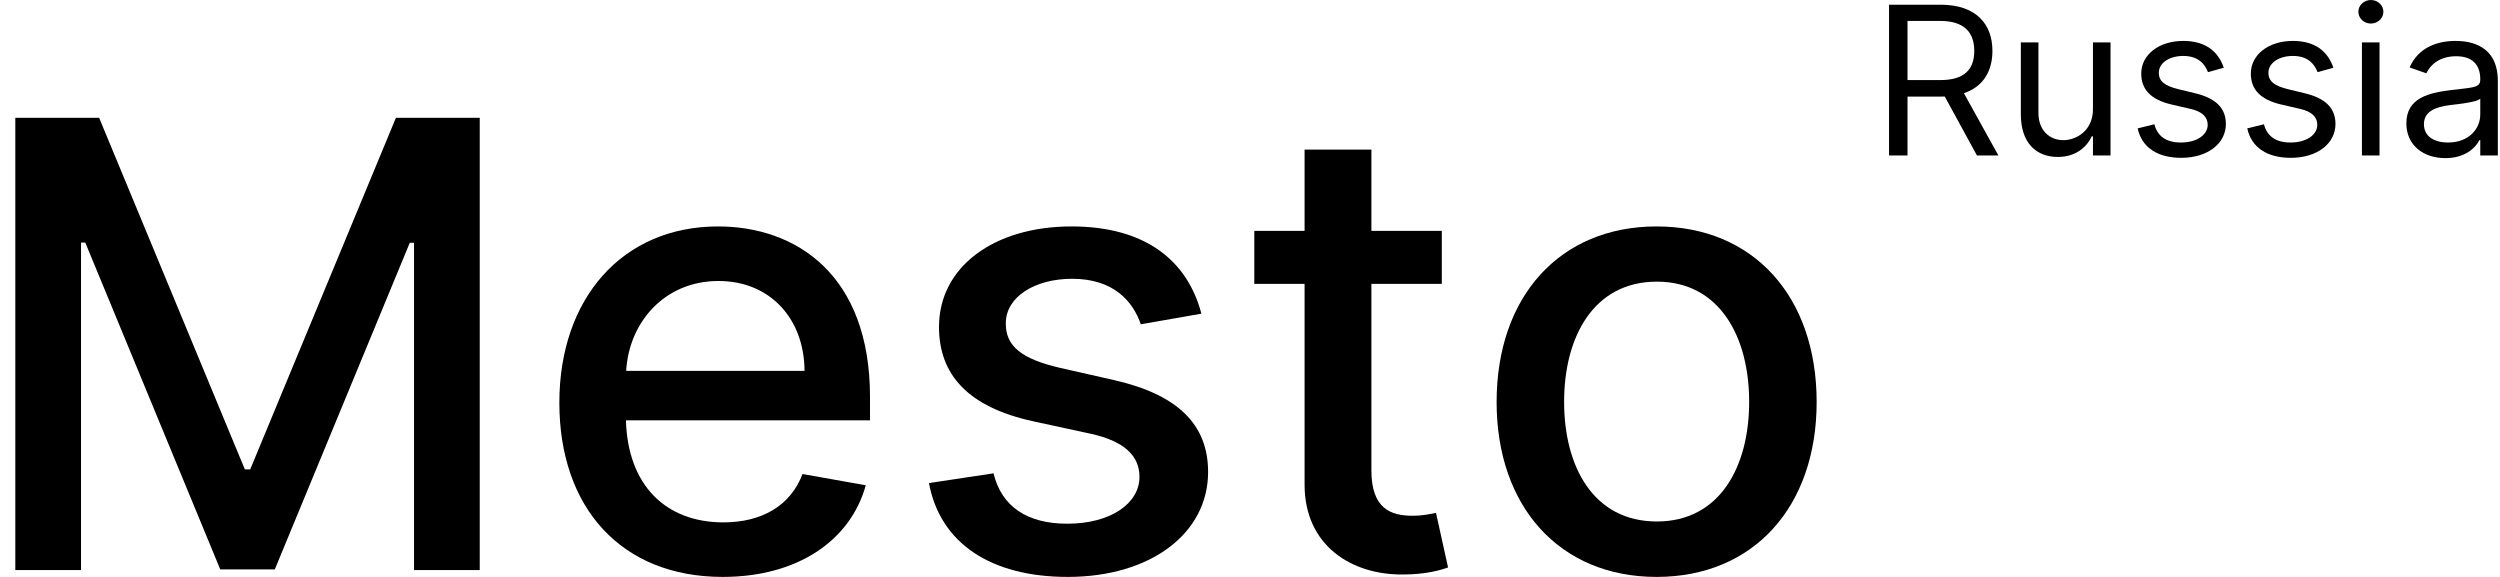
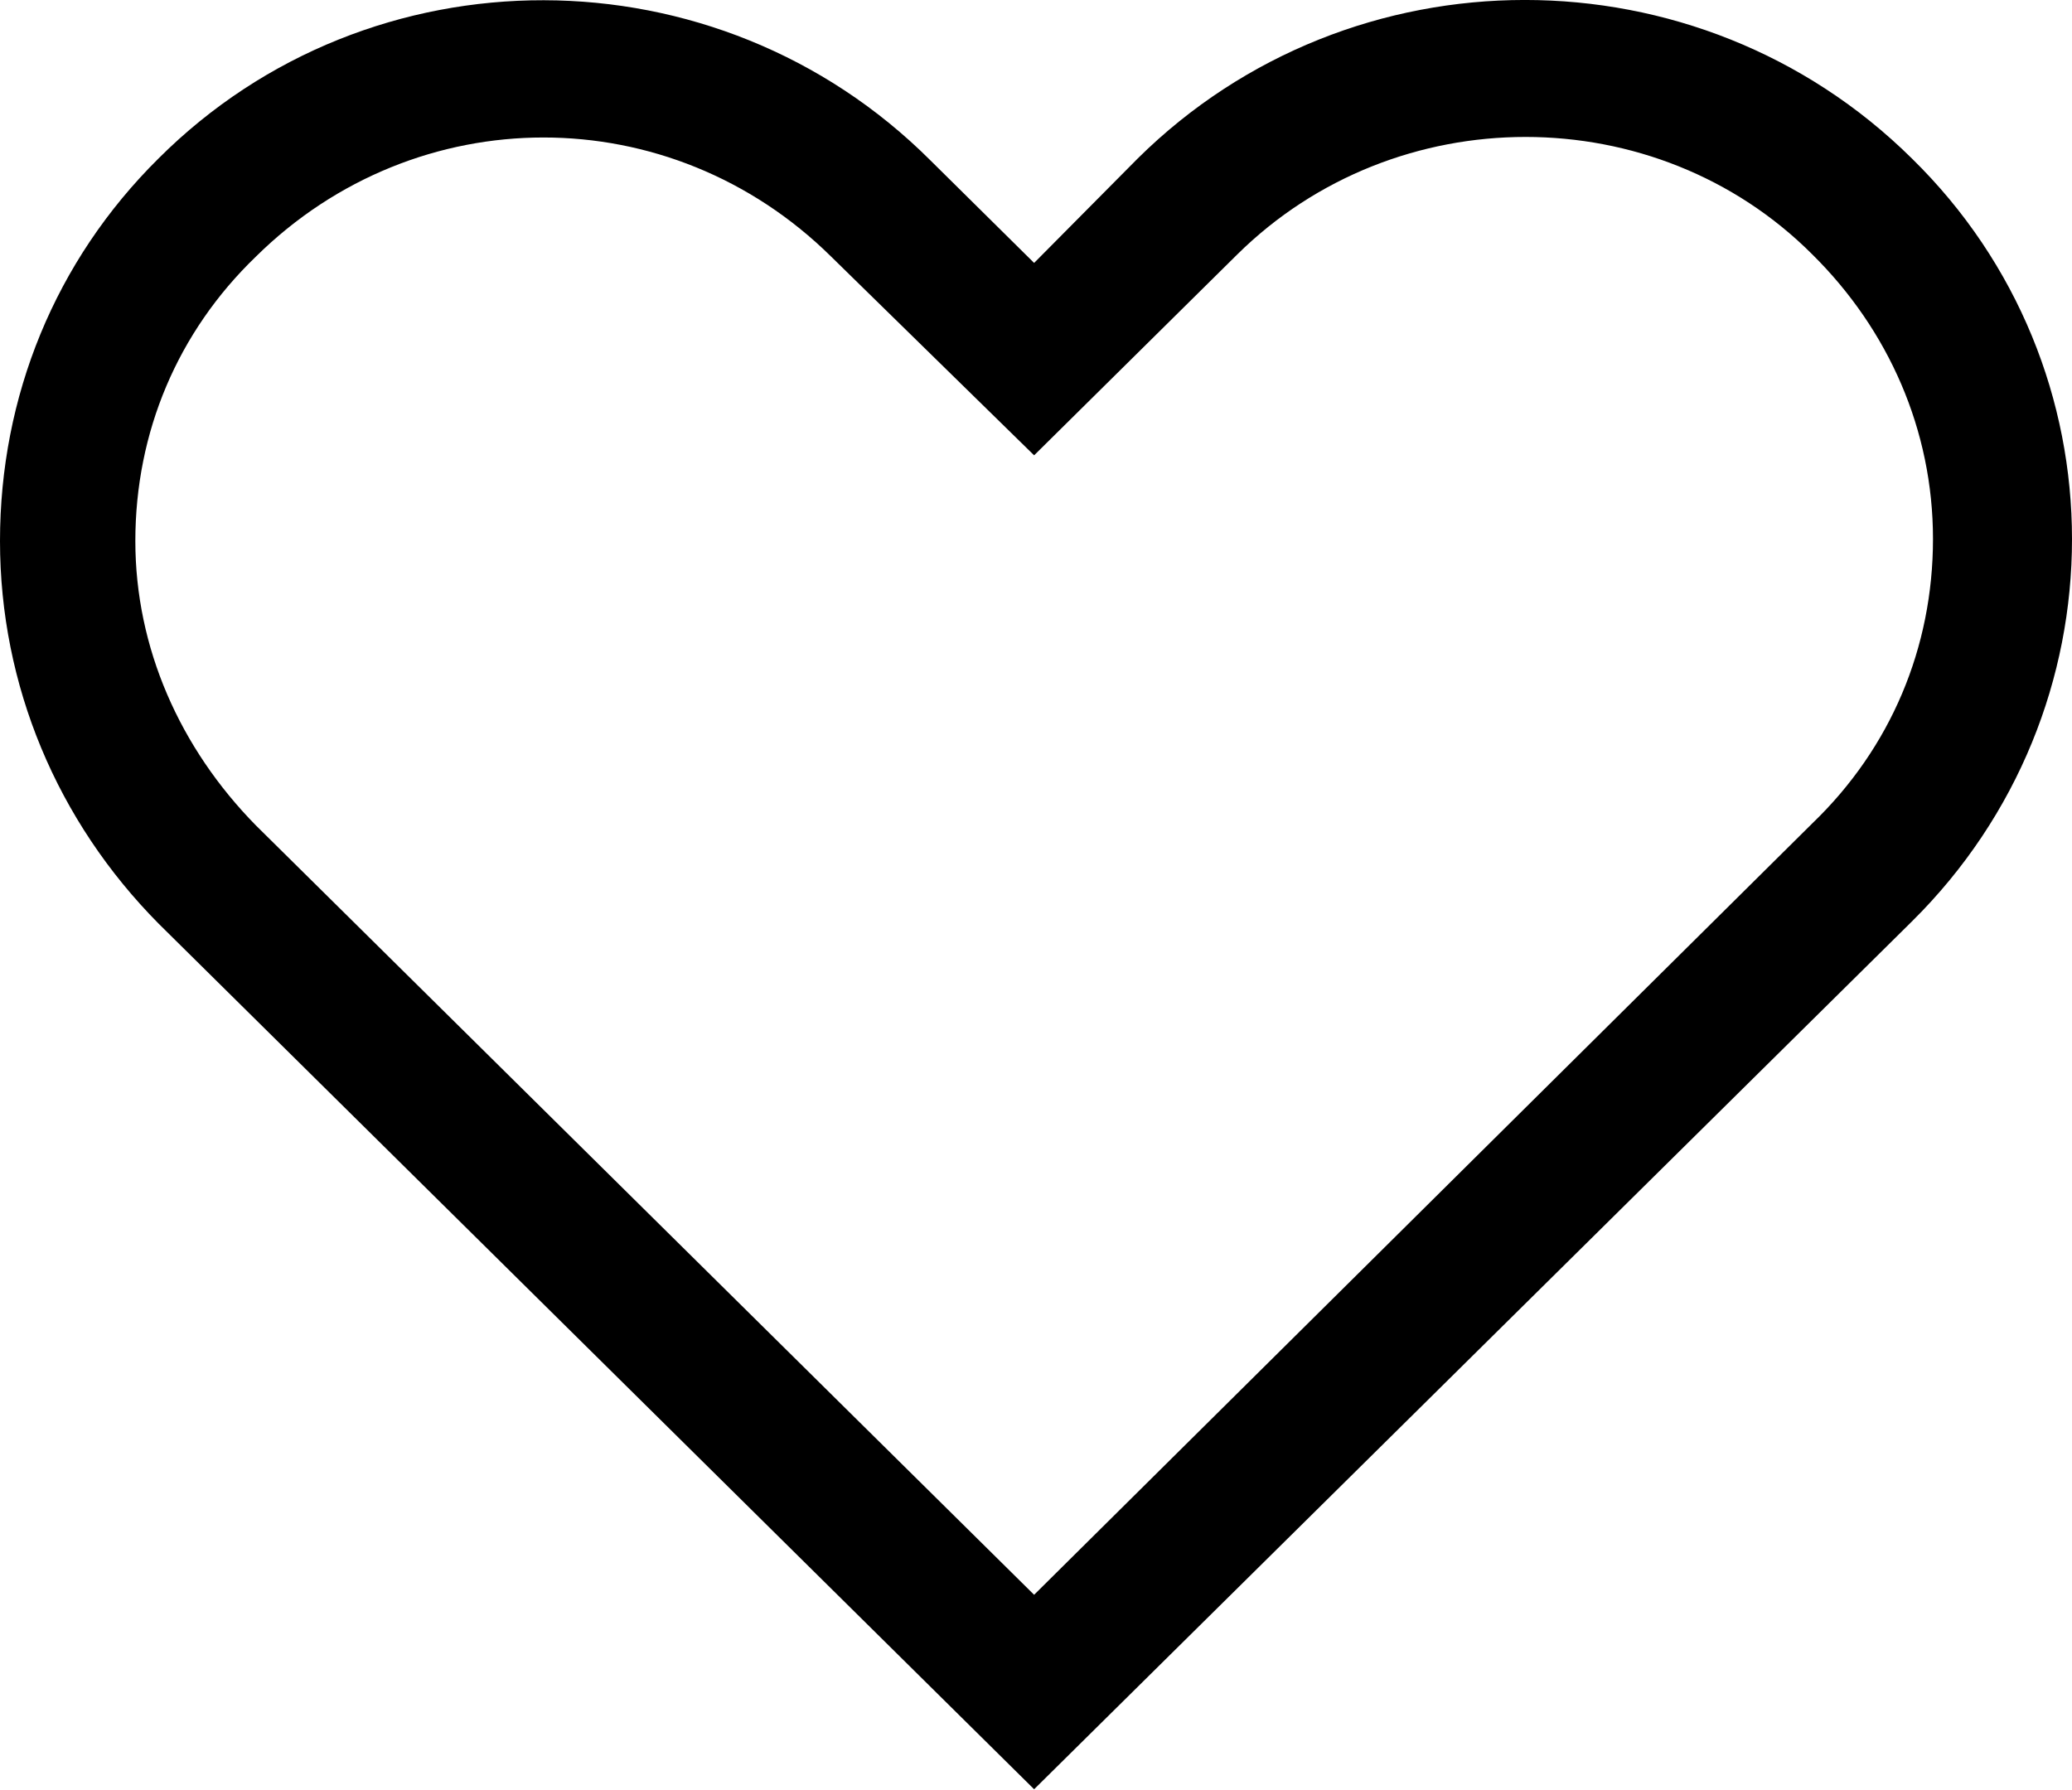
- <svg xmlns="http://www.w3.org/2000/svg" width="143" height="33" viewBox="0 0 143 33" fill="none">
-   <path d="M0.876 6.737V32.608H4.635V13.875H4.878L12.599 32.571H15.718L23.439 13.887H23.682V32.608H27.441V6.737H22.647L14.312 26.848H14.005L5.67 6.737H0.876Z" fill="black" />
-   <path d="M41.34 33C45.622 33 48.652 30.916 49.521 27.758L45.904 27.113C45.213 28.945 43.551 29.88 41.378 29.88C38.105 29.88 35.907 27.783 35.804 24.044H49.764V22.705C49.764 15.694 45.52 12.952 41.071 12.952C35.6 12.952 31.995 17.071 31.995 23.033C31.995 29.059 35.549 33 41.34 33ZM35.817 21.214C35.971 18.46 37.99 16.073 41.097 16.073C44.063 16.073 46.006 18.245 46.019 21.214H35.817Z" fill="black" />
-   <path d="M68.719 17.942C67.927 14.923 65.536 12.952 61.292 12.952C56.856 12.952 53.711 15.264 53.711 18.7C53.711 21.454 55.399 23.286 59.08 24.094L62.404 24.814C64.296 25.231 65.178 26.065 65.178 27.277C65.178 28.781 63.554 29.956 61.049 29.956C58.761 29.956 57.291 28.983 56.83 27.075L53.136 27.631C53.775 31.067 56.664 33 61.075 33C65.817 33 69.103 30.511 69.103 27C69.103 24.258 67.338 22.566 63.733 21.744L60.614 21.037C58.454 20.532 57.521 19.812 57.533 18.498C57.521 17.007 59.157 15.946 61.33 15.946C63.708 15.946 64.807 17.247 65.255 18.549L68.719 17.942Z" fill="black" />
-   <path d="M82.471 13.205H78.444V8.556H74.622V13.205H71.746V16.237H74.622V27.694C74.609 31.219 77.332 32.924 80.349 32.861C81.563 32.848 82.382 32.621 82.829 32.457L82.139 29.337C81.883 29.387 81.41 29.501 80.796 29.501C79.556 29.501 78.444 29.097 78.444 26.911V16.237H82.471V13.205Z" fill="black" />
-   <path d="M94.759 33C100.295 33 103.912 28.995 103.912 22.995C103.912 16.957 100.295 12.952 94.759 12.952C89.224 12.952 85.606 16.957 85.606 22.995C85.606 28.995 89.224 33 94.759 33ZM94.772 29.829C91.154 29.829 89.467 26.709 89.467 22.983C89.467 19.269 91.154 16.11 94.772 16.11C98.364 16.11 100.052 19.269 100.052 22.983C100.052 26.709 98.364 29.829 94.772 29.829Z" fill="black" />
-   <path d="M108.053 8.893H109.11V5.525H111.019C111.095 5.525 111.168 5.525 111.24 5.52L113.081 8.893H114.308L112.335 5.331C113.448 4.956 113.967 4.059 113.967 2.914C113.967 1.39 113.047 0.269 111.002 0.269H108.053V8.893ZM109.11 4.581V1.196H110.968C112.382 1.196 112.928 1.878 112.928 2.914C112.928 3.95 112.382 4.581 110.985 4.581H109.11Z" fill="black" />
-   <path d="M119.717 6.249C119.717 7.462 118.779 8.017 118.029 8.017C117.194 8.017 116.598 7.411 116.598 6.468V2.425H115.592V6.535C115.592 8.186 116.478 8.977 117.706 8.977C118.694 8.977 119.342 8.455 119.649 7.798H119.717V8.893H120.722V2.425H119.717V6.249Z" fill="black" />
-   <path d="M127.201 3.874C126.885 2.956 126.178 2.341 124.882 2.341C123.502 2.341 122.479 3.116 122.479 4.211C122.479 5.103 123.016 5.701 124.218 5.979L125.309 6.232C125.969 6.384 126.28 6.695 126.28 7.142C126.28 7.697 125.684 8.152 124.746 8.152C123.924 8.152 123.408 7.803 123.229 7.108L122.275 7.344C122.509 8.443 123.425 9.028 124.763 9.028C126.284 9.028 127.32 8.207 127.32 7.091C127.32 6.19 126.749 5.621 125.581 5.339L124.61 5.103C123.834 4.914 123.485 4.657 123.485 4.16C123.485 3.604 124.081 3.2 124.882 3.2C125.76 3.2 126.122 3.68 126.297 4.127L127.201 3.874Z" fill="black" />
-   <path d="M133.47 3.874C133.155 2.956 132.447 2.341 131.152 2.341C129.771 2.341 128.748 3.116 128.748 4.211C128.748 5.103 129.285 5.701 130.487 5.979L131.578 6.232C132.238 6.384 132.549 6.695 132.549 7.142C132.549 7.697 131.953 8.152 131.015 8.152C130.193 8.152 129.677 7.803 129.498 7.108L128.544 7.344C128.778 8.443 129.694 9.028 131.032 9.028C132.554 9.028 133.589 8.207 133.589 7.091C133.589 6.19 133.018 5.621 131.851 5.339L130.879 5.103C130.104 4.914 129.754 4.657 129.754 4.16C129.754 3.604 130.351 3.2 131.152 3.2C132.03 3.2 132.392 3.68 132.566 4.127L133.47 3.874Z" fill="black" />
-   <path d="M135.103 8.893H136.109V2.425H135.103V8.893ZM135.614 1.347C136.006 1.347 136.33 1.044 136.33 0.674C136.33 0.303 136.006 0 135.614 0C135.222 0 134.898 0.303 134.898 0.674C134.898 1.044 135.222 1.347 135.614 1.347Z" fill="black" />
-   <path d="M139.877 9.045C141.019 9.045 141.615 8.438 141.82 8.017H141.871V8.893H142.876V4.632C142.876 2.577 141.291 2.341 140.456 2.341C139.467 2.341 138.343 2.678 137.831 3.857L138.786 4.194C139.007 3.722 139.531 3.217 140.49 3.217C141.415 3.217 141.871 3.701 141.871 4.531V4.564C141.871 5.045 141.377 5.002 140.183 5.154C138.969 5.31 137.644 5.575 137.644 7.057C137.644 8.321 138.632 9.045 139.877 9.045ZM140.03 8.152C139.229 8.152 138.649 7.798 138.649 7.108C138.649 6.35 139.348 6.114 140.132 6.013C140.558 5.962 141.7 5.845 141.871 5.642V6.552C141.871 7.36 141.223 8.152 140.03 8.152Z" fill="black" />
+ <svg xmlns="http://www.w3.org/2000/svg" width="22" height="19" viewBox="0 0 22 19" fill="none">
+   <path d="M20.299 9.786C22.567 7.543 22.567 3.902 20.299 1.682C18.031 -0.561 14.349 -0.561 12.081 1.682L10.98 2.792L9.88 1.704C7.612 -0.561 3.93 -0.561 1.684 1.682C0.584 2.77 0 4.213 0 5.745C0 7.277 0.606 8.72 1.684 9.808L10.98 19L20.299 9.786ZM1.437 5.745C1.437 4.59 1.886 3.525 2.717 2.725C3.57 1.882 4.671 1.46 5.771 1.46C6.871 1.46 7.971 1.882 8.825 2.725L10.98 4.835L13.136 2.703C14.82 1.038 17.582 1.038 19.244 2.703C20.052 3.502 20.524 4.568 20.524 5.723C20.524 6.877 20.075 7.943 19.244 8.742L10.98 16.935L2.717 8.765C1.909 7.943 1.437 6.877 1.437 5.745Z" fill="black" />
</svg>
